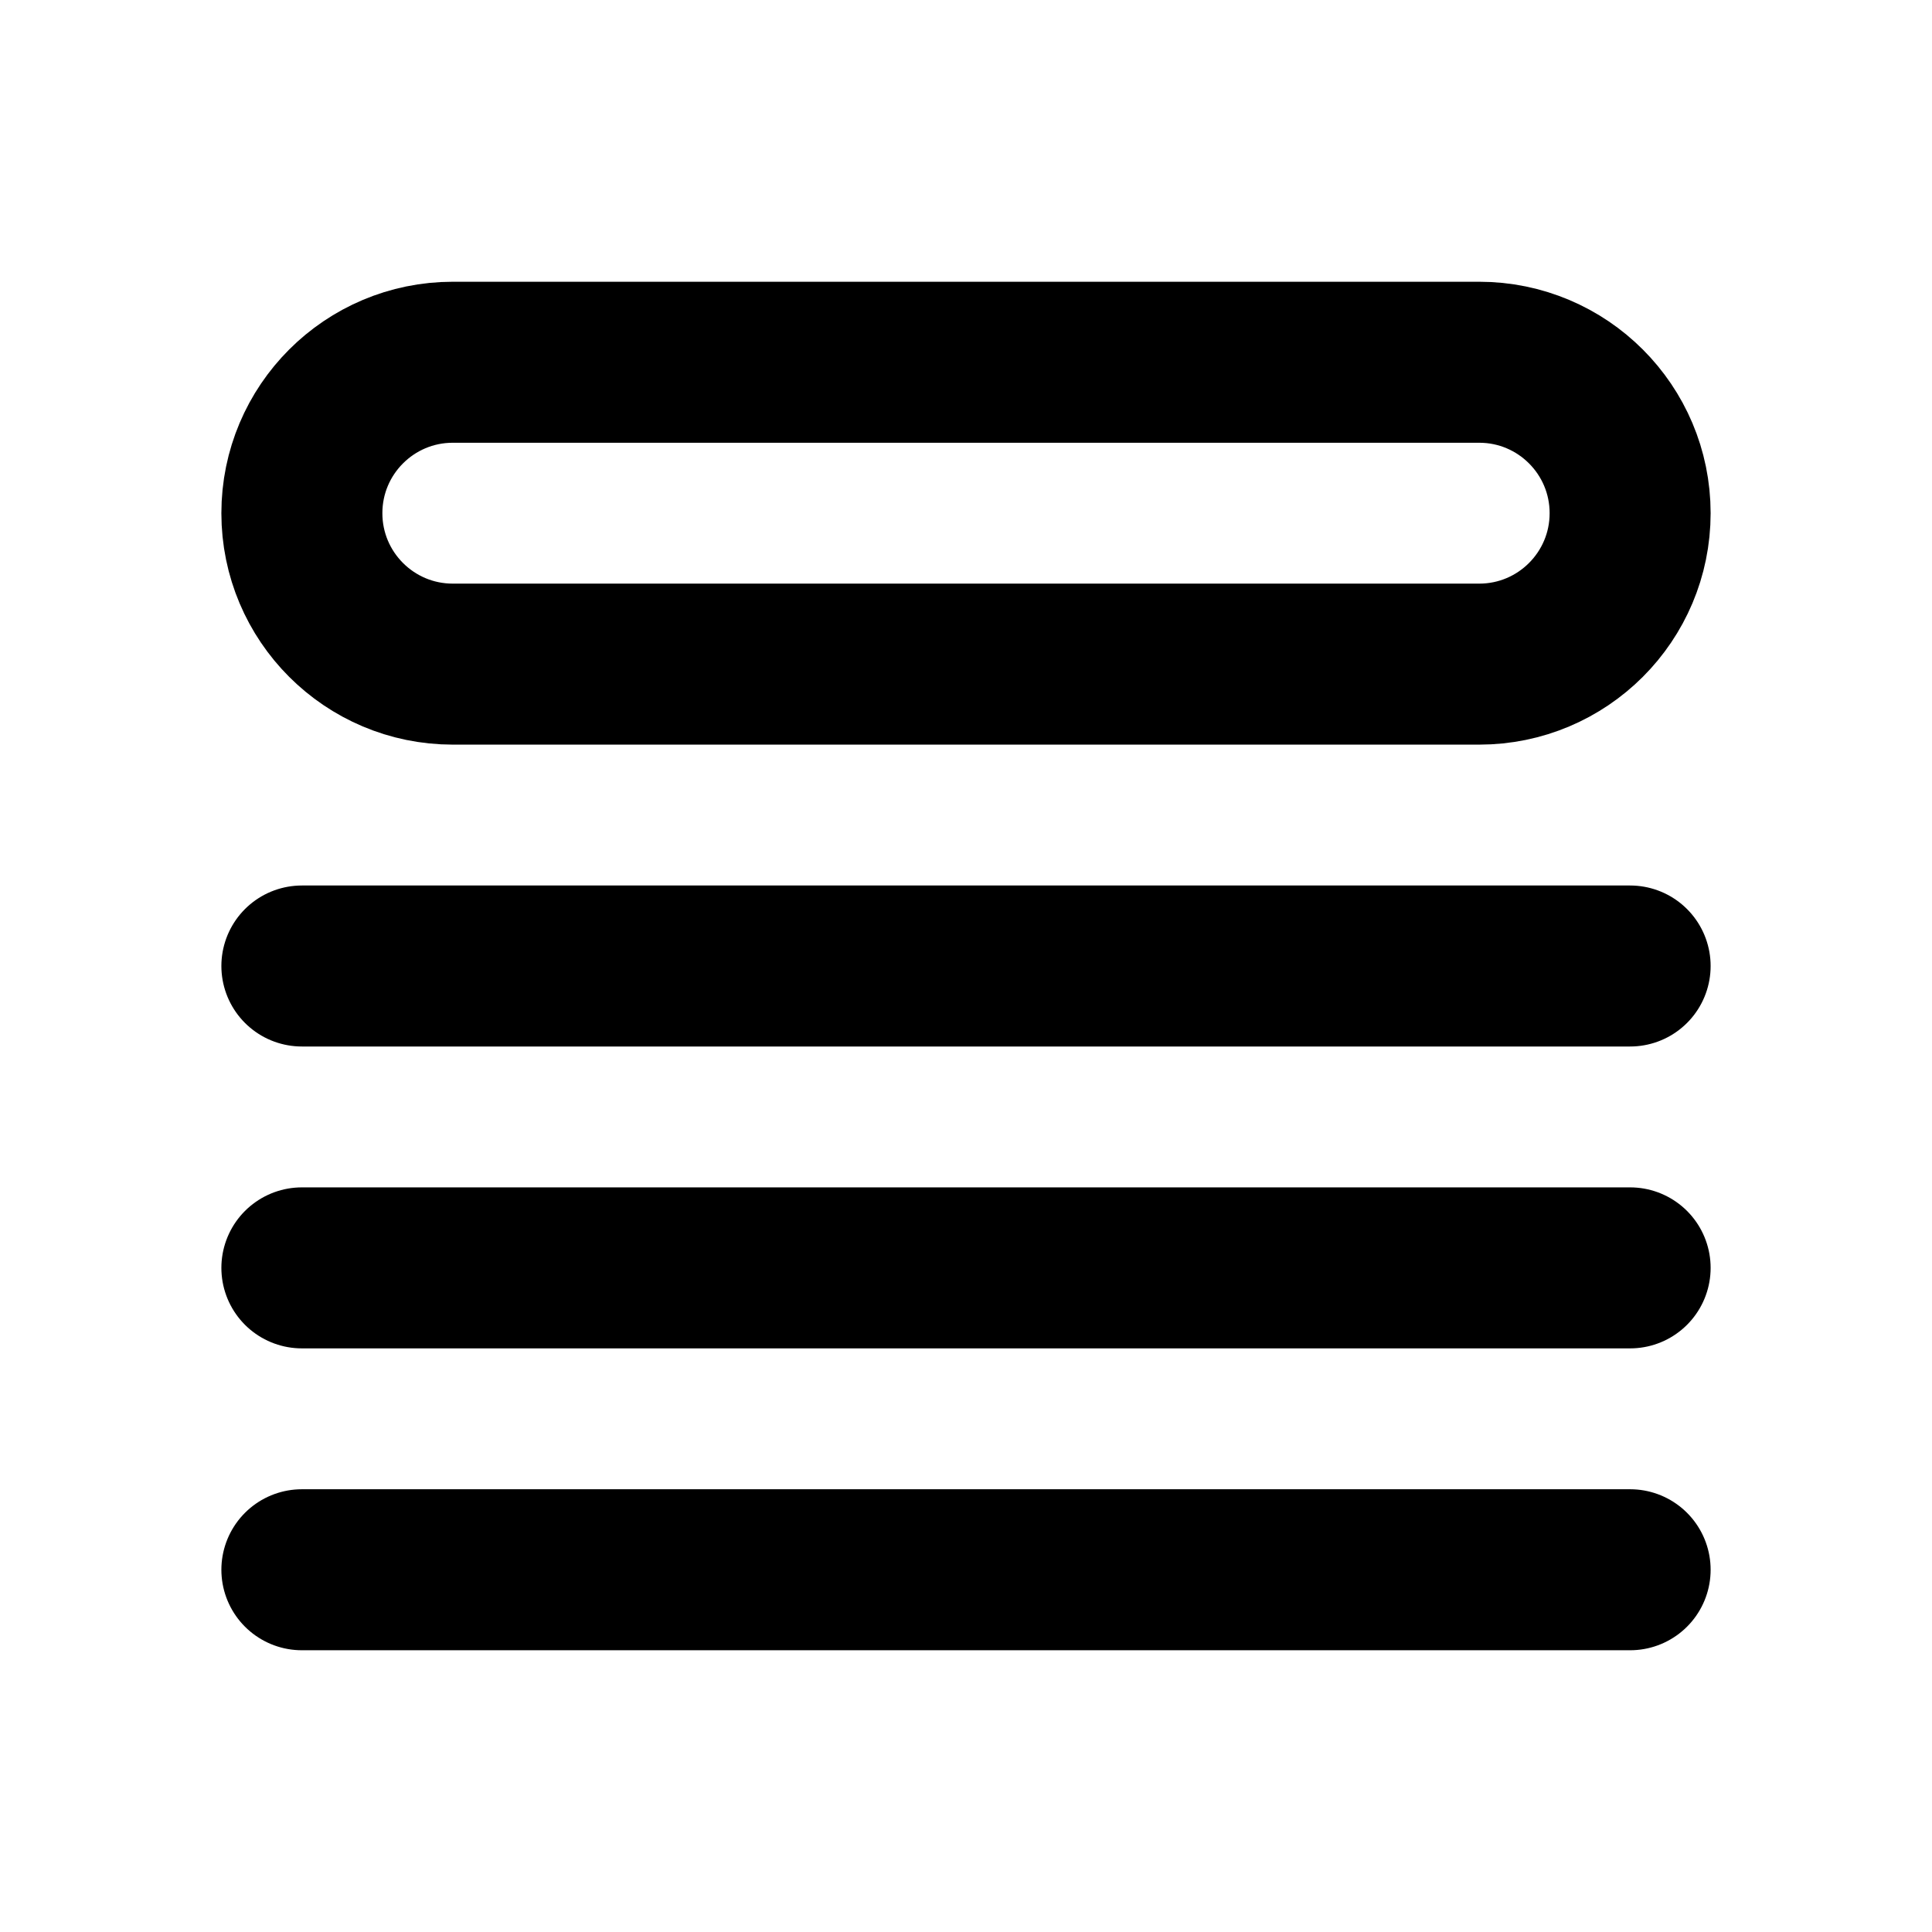
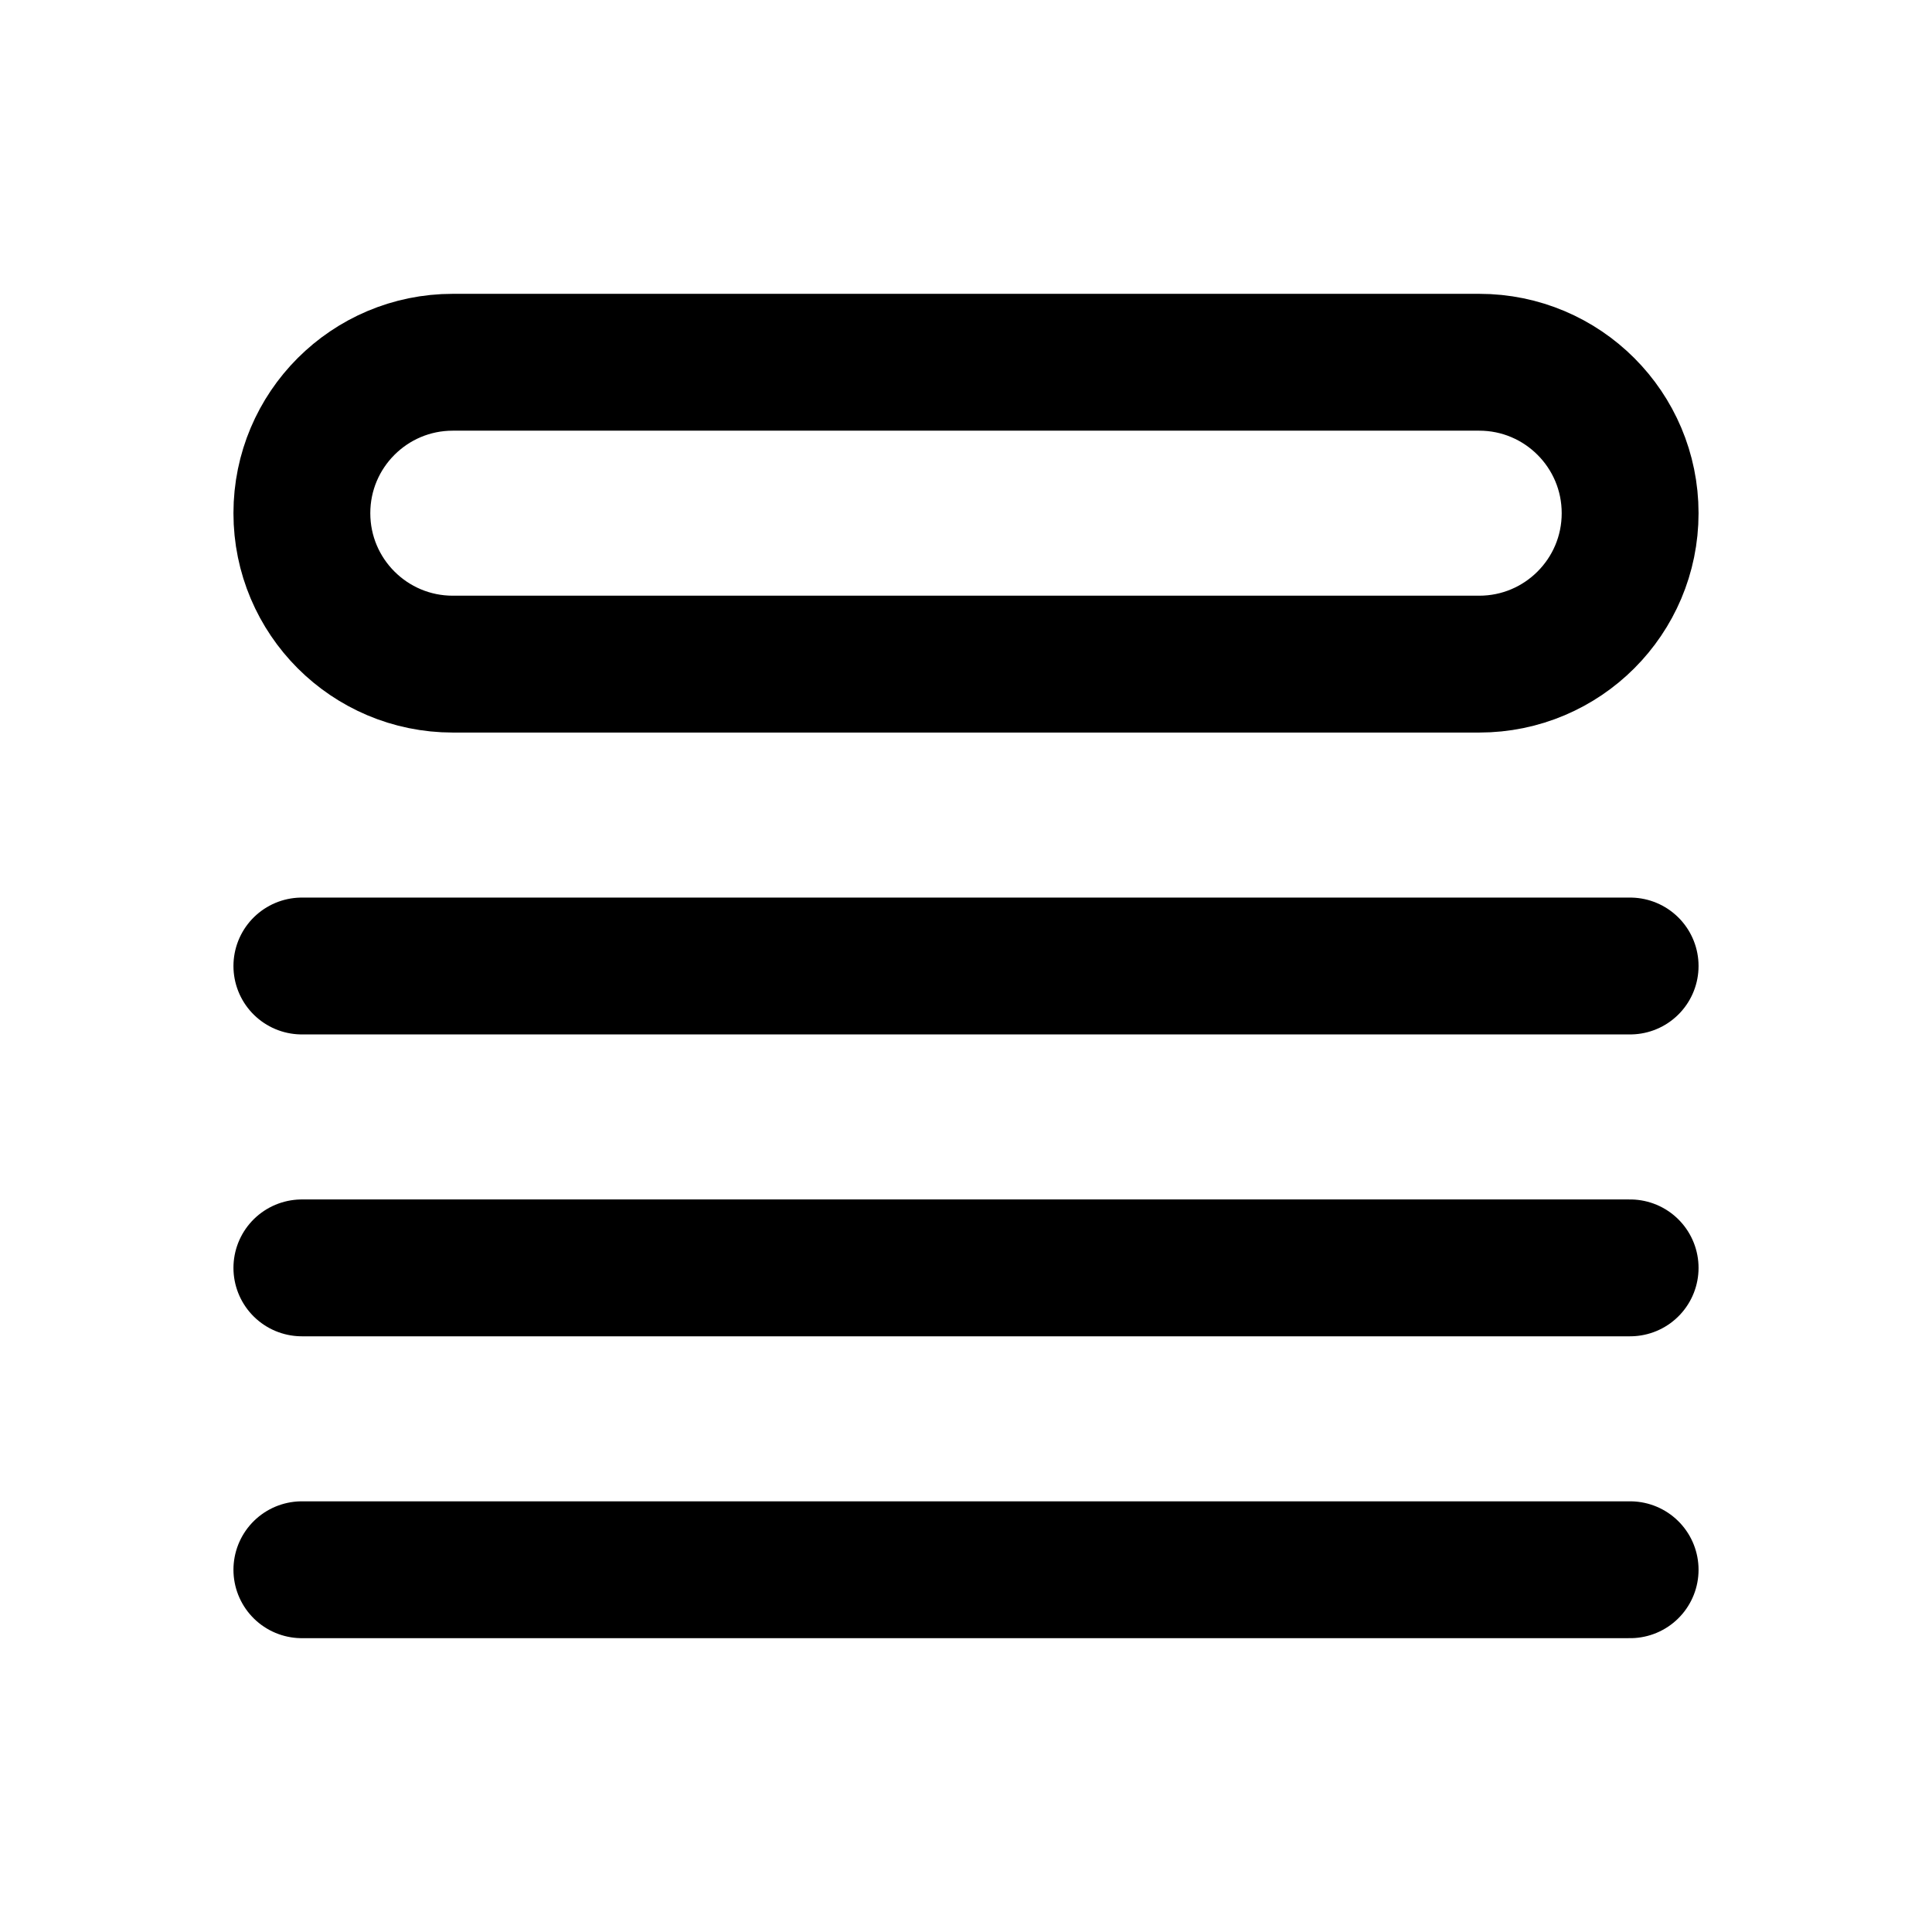
- <svg xmlns="http://www.w3.org/2000/svg" fill="none" viewBox="0 0 24 24" stroke-width="2" stroke="currentColor" aria-hidden="true">
+ <svg xmlns="http://www.w3.org/2000/svg" fill="none" viewBox="0 0 24 24" stroke-width="1.7" stroke="currentColor" aria-hidden="true">
  <path stroke-linecap="round" stroke-linejoin="round" d="M3.75 12h16.5m-16.5 3.75h16.5M3.75 19.5h16.5M5.625 4.5h12.75a1.875 1.875 0 0 1 0 3.75H5.625a1.875 1.875 0 0 1 0-3.75Z" />
</svg>
